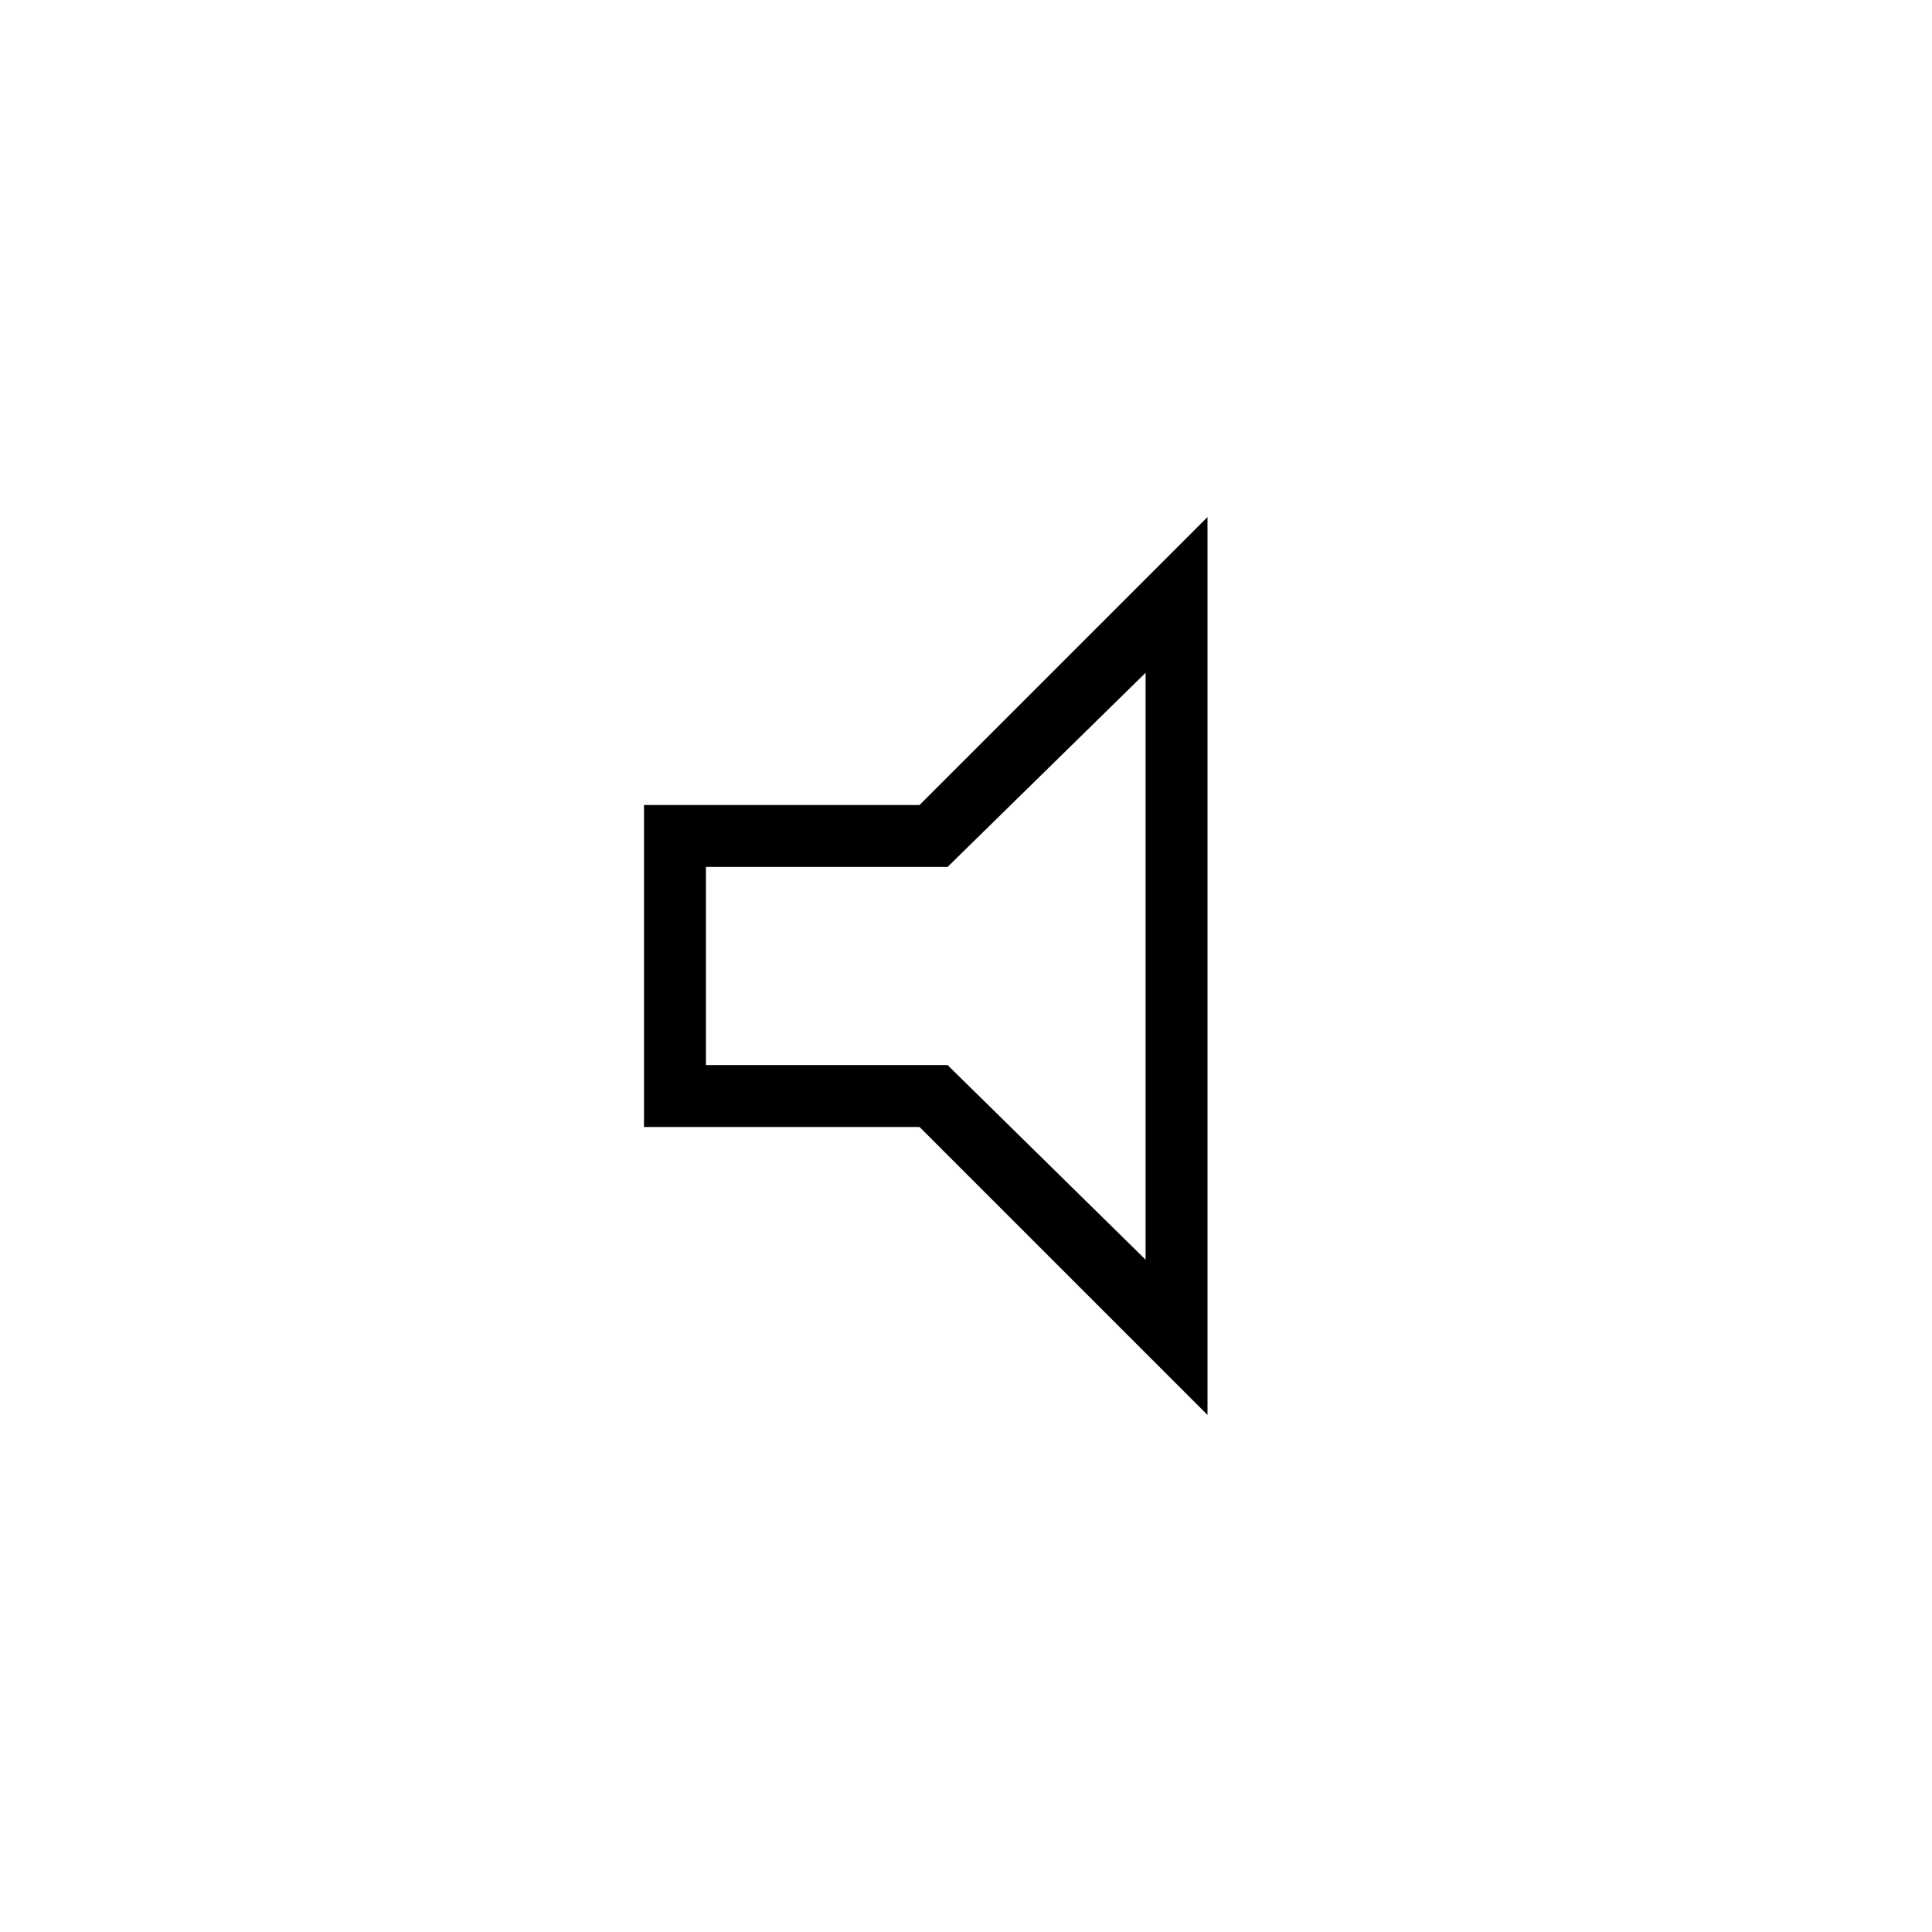
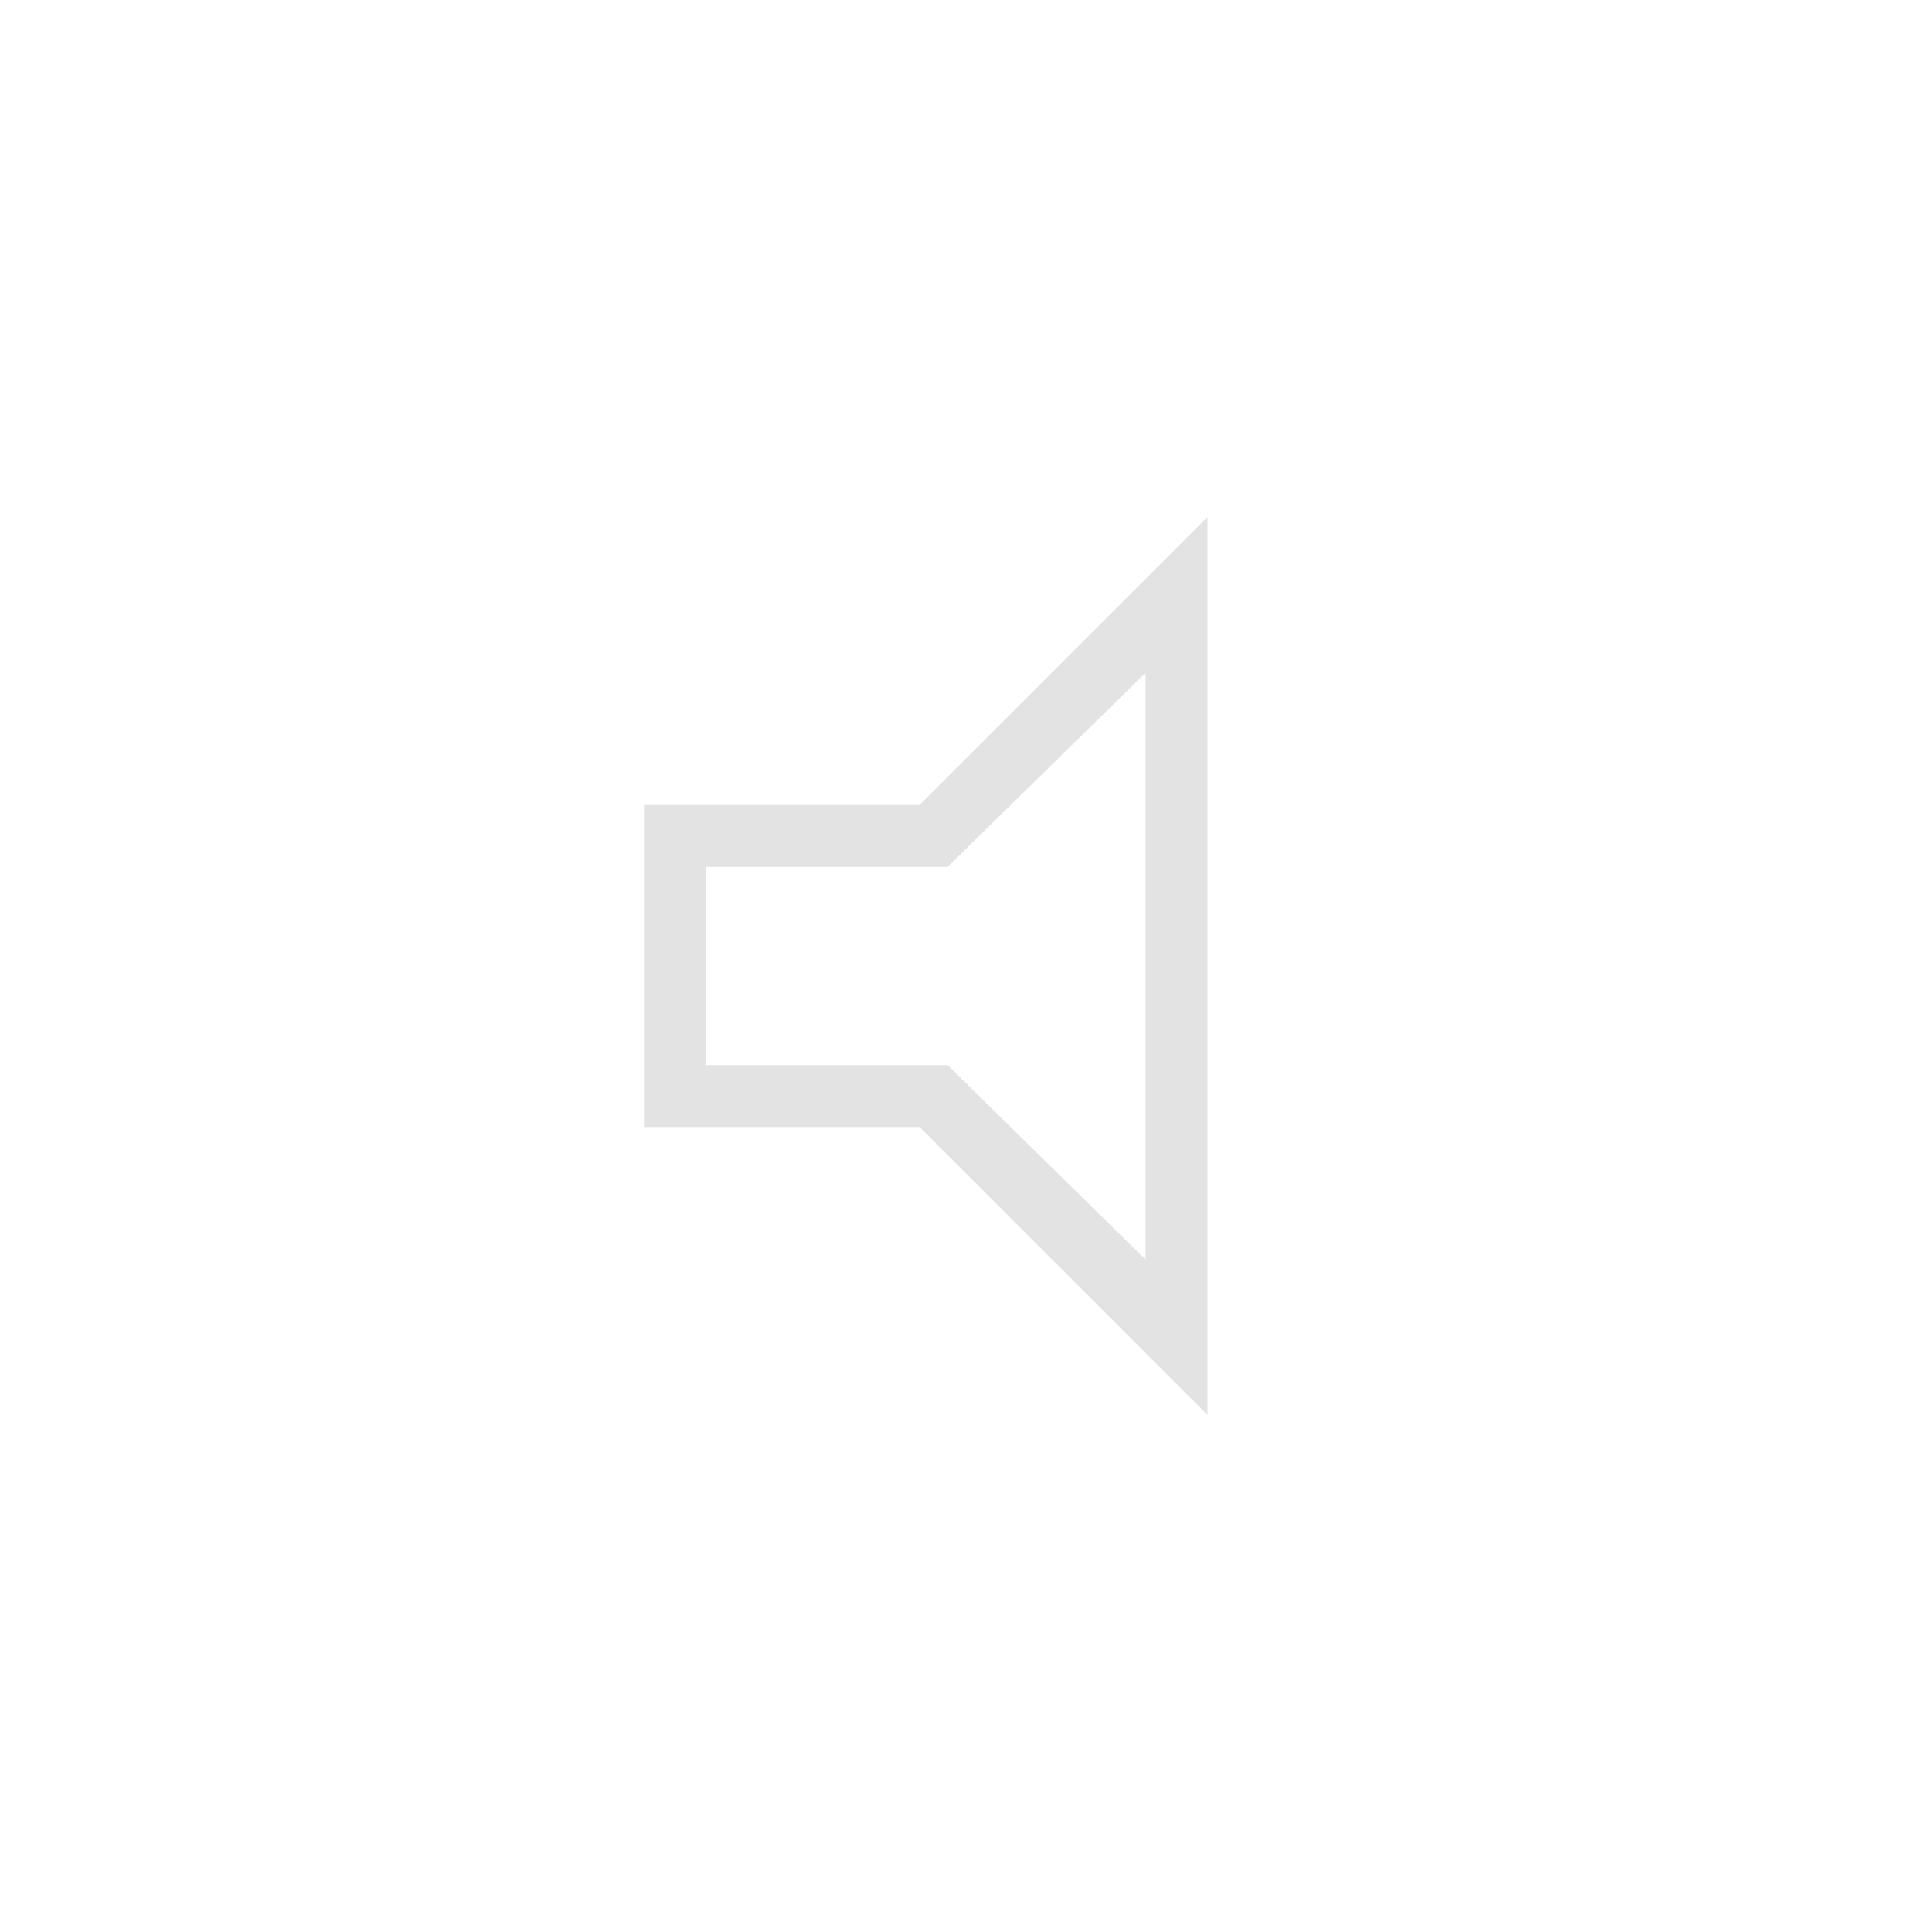
- <svg xmlns="http://www.w3.org/2000/svg" height="48px" viewBox="0 -960 960 960" width="48px" fill="currentColor">
+ <svg xmlns="http://www.w3.org/2000/svg" height="48px" viewBox="0 -960 960 960" width="48px" fill="#e3e3e3">
  <path d="M320-400v-160h136.92L600-703.08v446.16L456.92-400H320Zm30.77-30.77h120.08l98.38 96.69v-291.61l-98.38 96.46H350.77v98.46Zm109-49.23Z" />
</svg>
